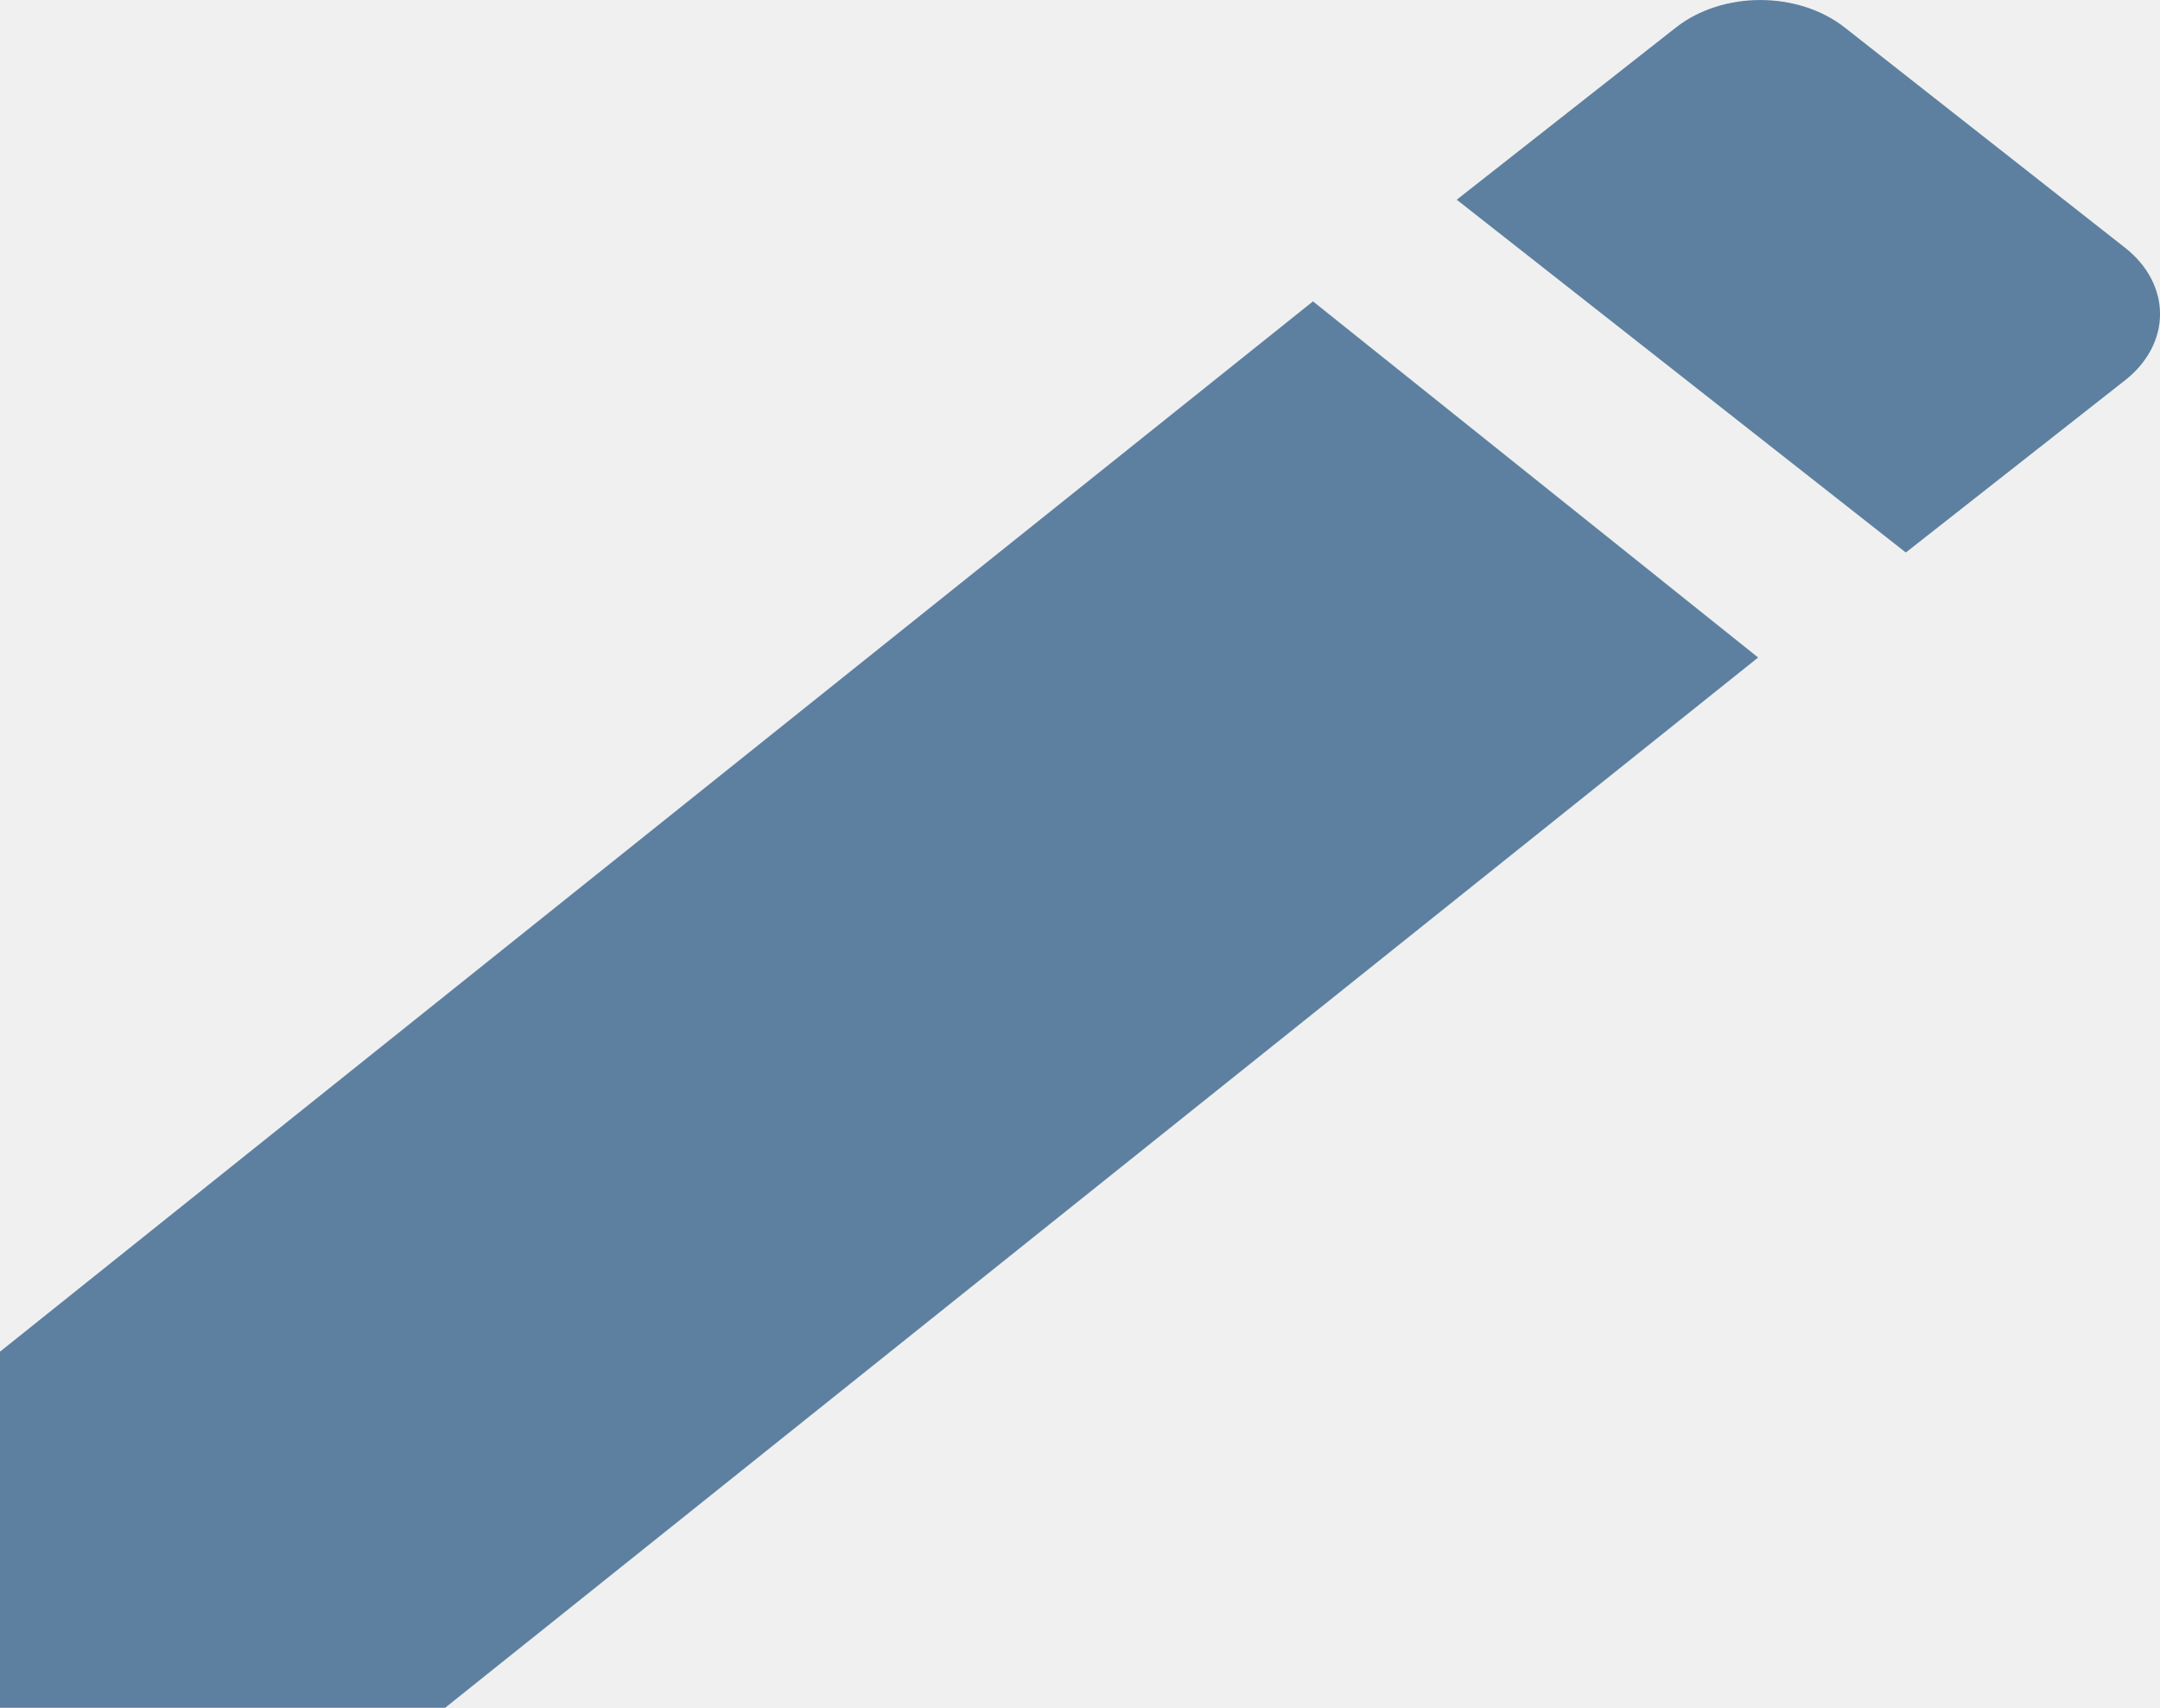
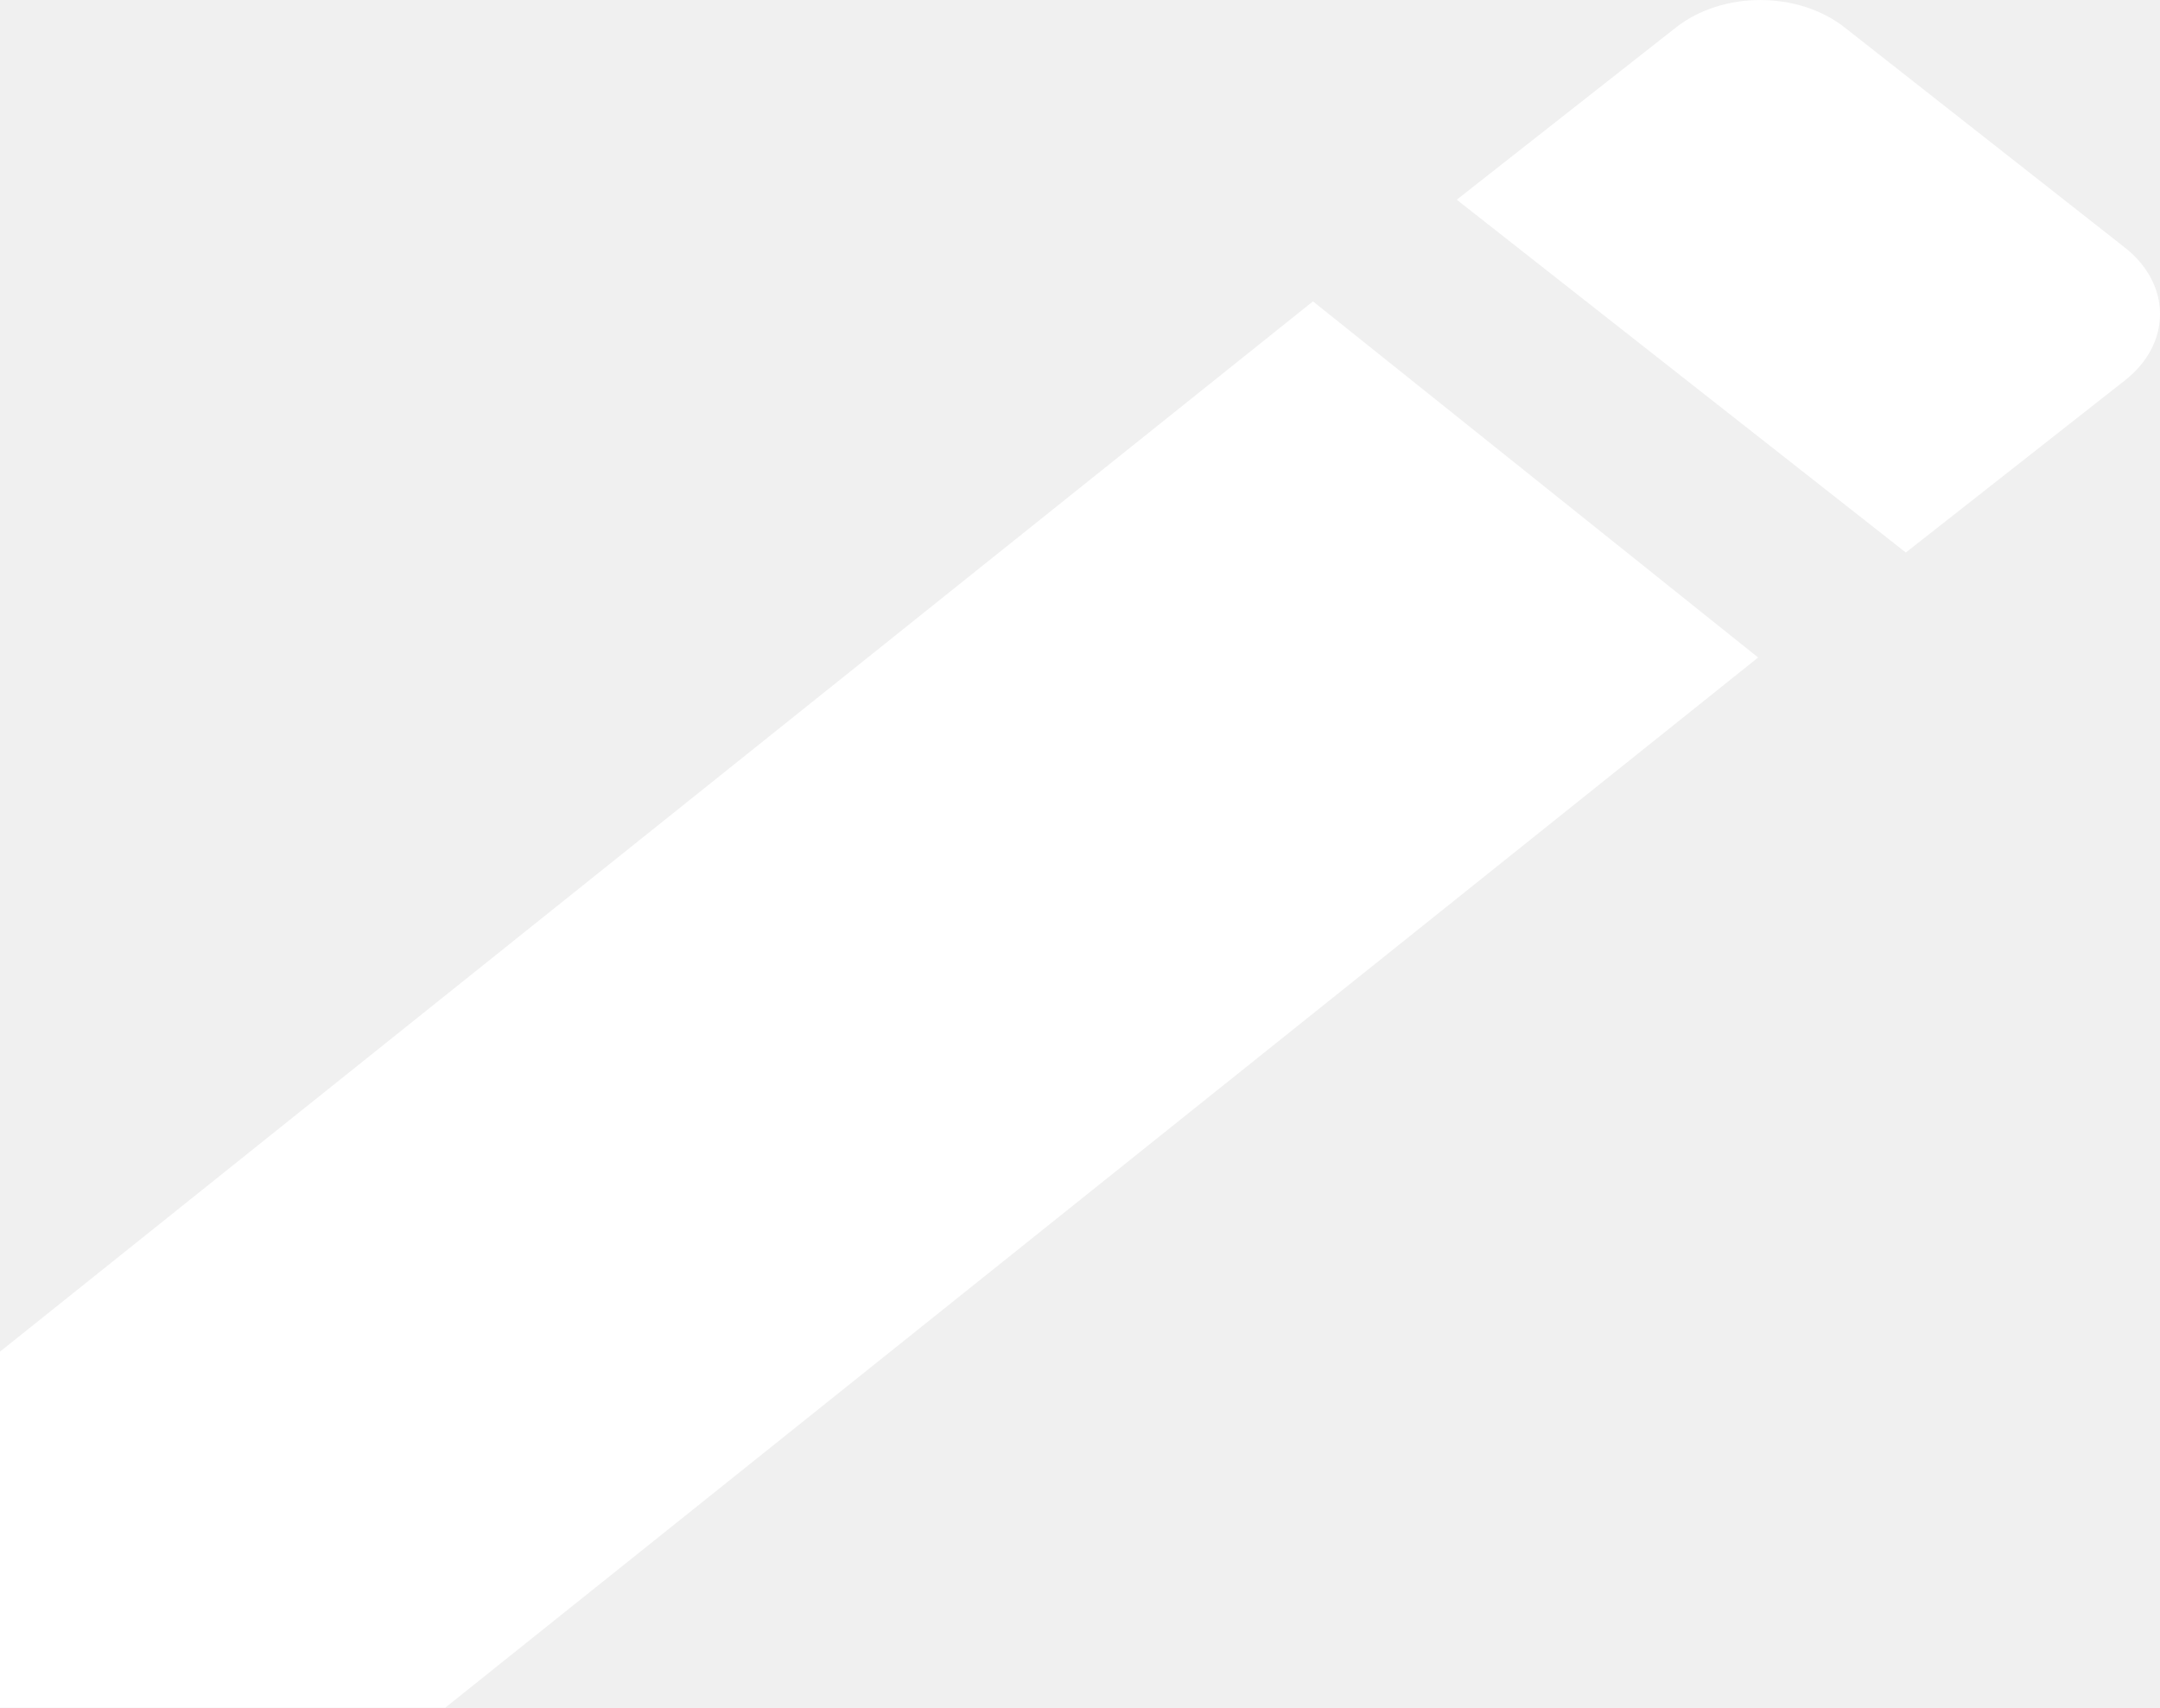
- <svg xmlns="http://www.w3.org/2000/svg" width="43" height="34" viewBox="0 0 43 34">
-   <path fill="#5D80A0" fill-rule="evenodd" d="M0 26.91V34h8.862L35 13.09 26.138 6 0 26.91zM42.303 7.572c.93-.73.93-1.91 0-2.641L36.724.548c-.93-.73-2.432-.73-3.361 0L29 3.976 37.94 11l4.363-3.428z" />
+ <svg xmlns="http://www.w3.org/2000/svg" width="43px" height="34px" viewBox="0 0 43 34" version="1.1">
+   <g id="Page-1" stroke="none" stroke-width="1" fill="none" fill-rule="evenodd">
+     <g id="Artboard" transform="translate(-155, -196)" fill="#FFFFFF">
+       <g id="mask" transform="translate(155, 196)">
+         <path d="M0,26.91 L0,34 L8.862,34 L35,13.09 L26.138,6 L0,26.91 Z M42.303,7.572 C43.233,6.842 43.233,5.662 42.303,4.931 L36.724,0.548 C35.794,-0.182 34.292,-0.182 33.363,0.548 L29,3.976 L37.94,11 L42.303,7.572 Z" id="Shape" />
+       </g>
+     </g>
+   </g>
</svg>
